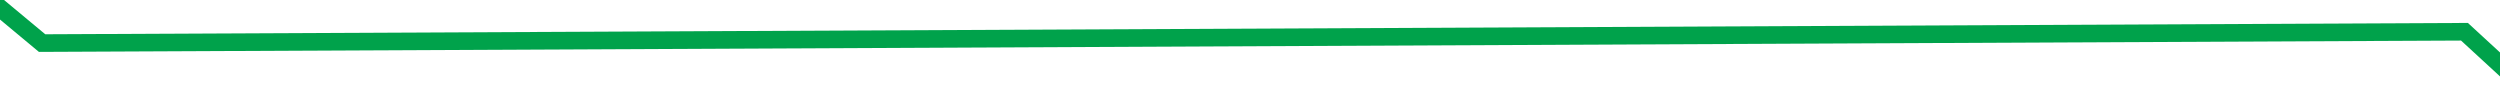
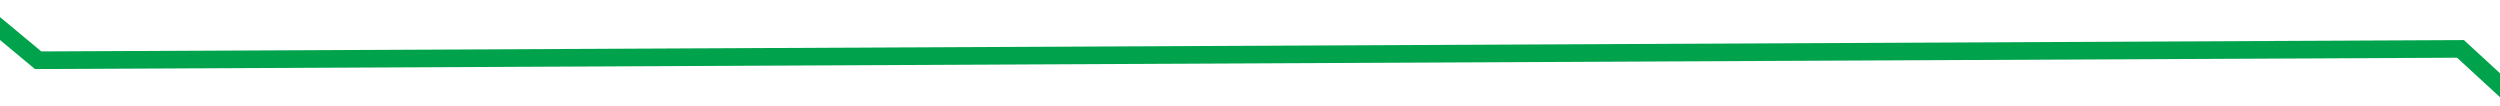
- <svg xmlns="http://www.w3.org/2000/svg" version="1.1" width="142px" height="6px" preserveAspectRatio="xMinYMid meet" viewBox="1486 1513 142 4">
-   <g transform="matrix(0.9743701 0.2249511 -0.2249511 0.9743701 380.7067 -311.4194 )">
-     <path d="M 0.073 154.263  L 135.827 168.901  L 269.745 94.708  L 396.326 146.368  L 537.583 29.075  L 673.336 81.895  L 814.593 0.316  L 954.015 58.211  L 1095.272 13.474  L 1231.025 81.895  L 1364.944 50.316  L 1506.201 130.579  L 1640.119 81.895  " stroke-width="1" stroke-dasharray="0" stroke="rgba(0, 162, 75, 1)" fill="none" transform="matrix(1 0 0 1 259 1448 )" class="stroke" />
+ <svg xmlns="http://www.w3.org/2000/svg" version="1.1" width="142px" height="6px" preserveAspectRatio="xMinYMid meet" viewBox="1486 1109 142 4">
+   <g transform="matrix(0.9743701 0.2249511 -0.2249511 0.9743701 289.8264 -321.7739 )">
+     <path d="M 0.073 154.263  L 135.827 168.901  L 269.745 94.708  L 396.326 146.368  L 537.583 29.075  L 673.336 81.895  L 814.593 0.316  L 954.015 58.211  L 1095.272 13.474  L 1231.025 81.895  L 1364.944 50.316  L 1506.201 130.579  L 1640.119 81.895  " stroke-width="1" stroke-dasharray="0" stroke="rgba(0, 162, 75, 1)" fill="none" transform="matrix(1 0 0 1 259 1045 )" class="stroke" />
  </g>
</svg>
